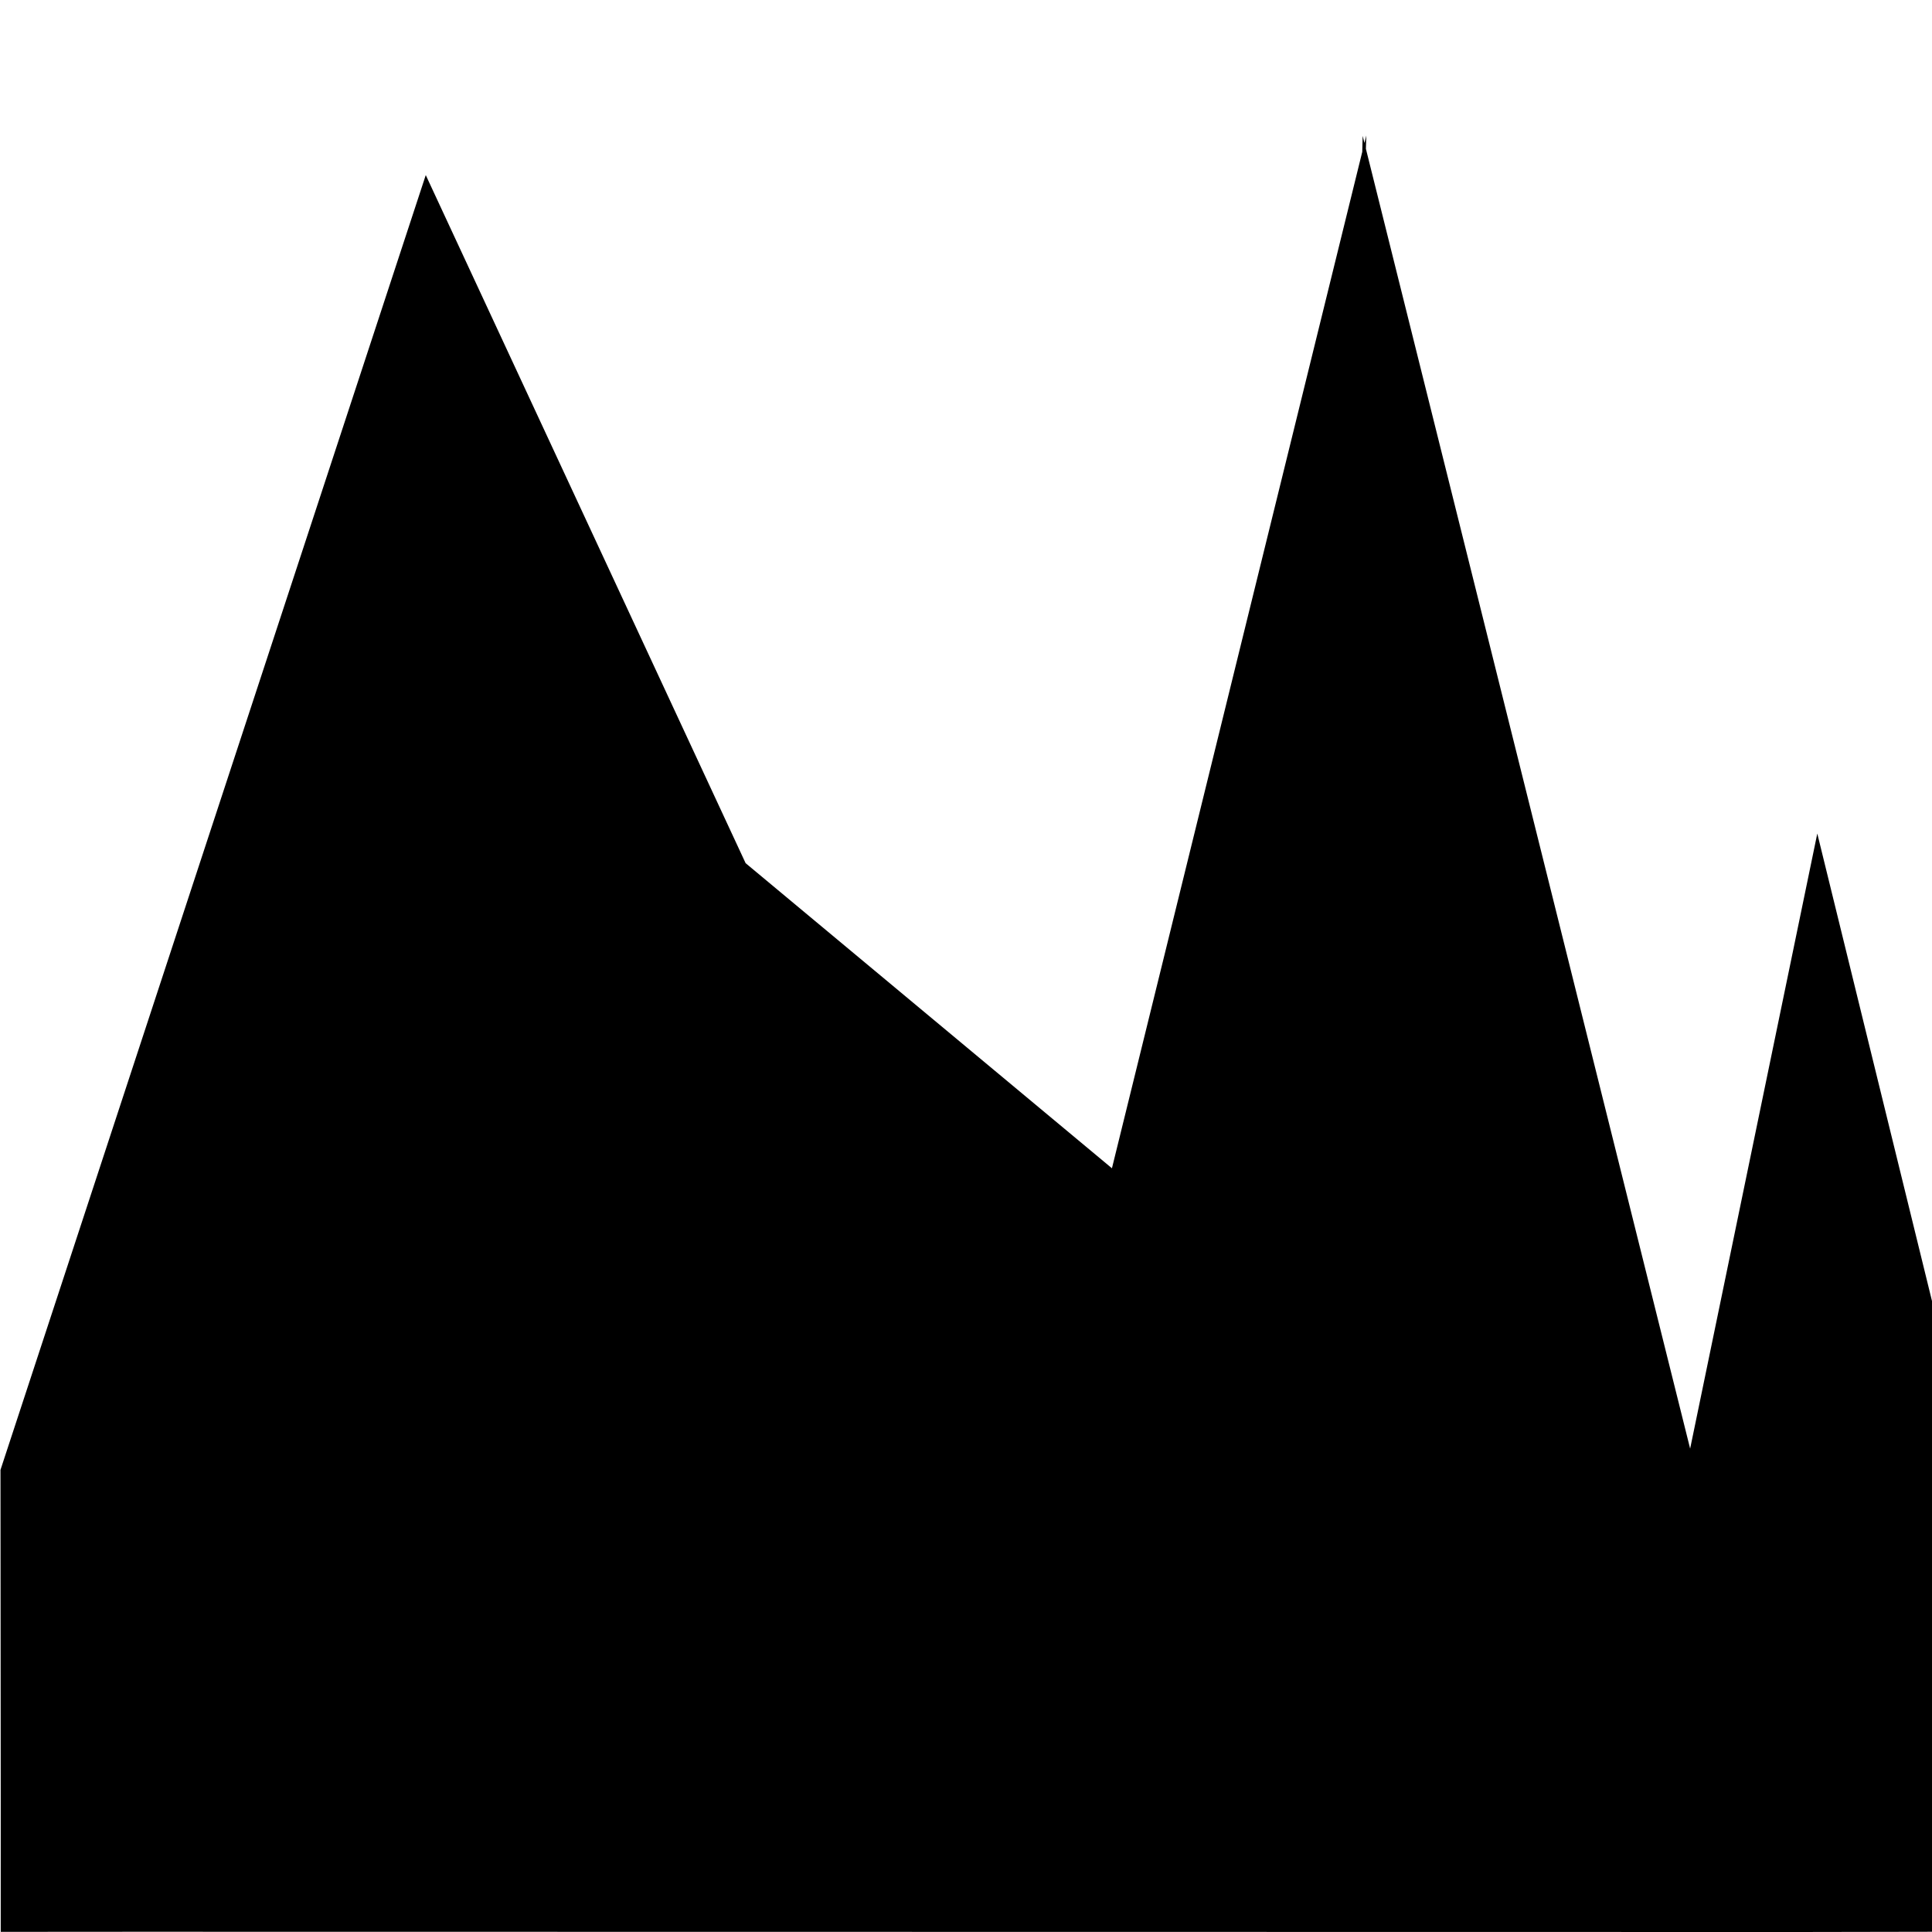
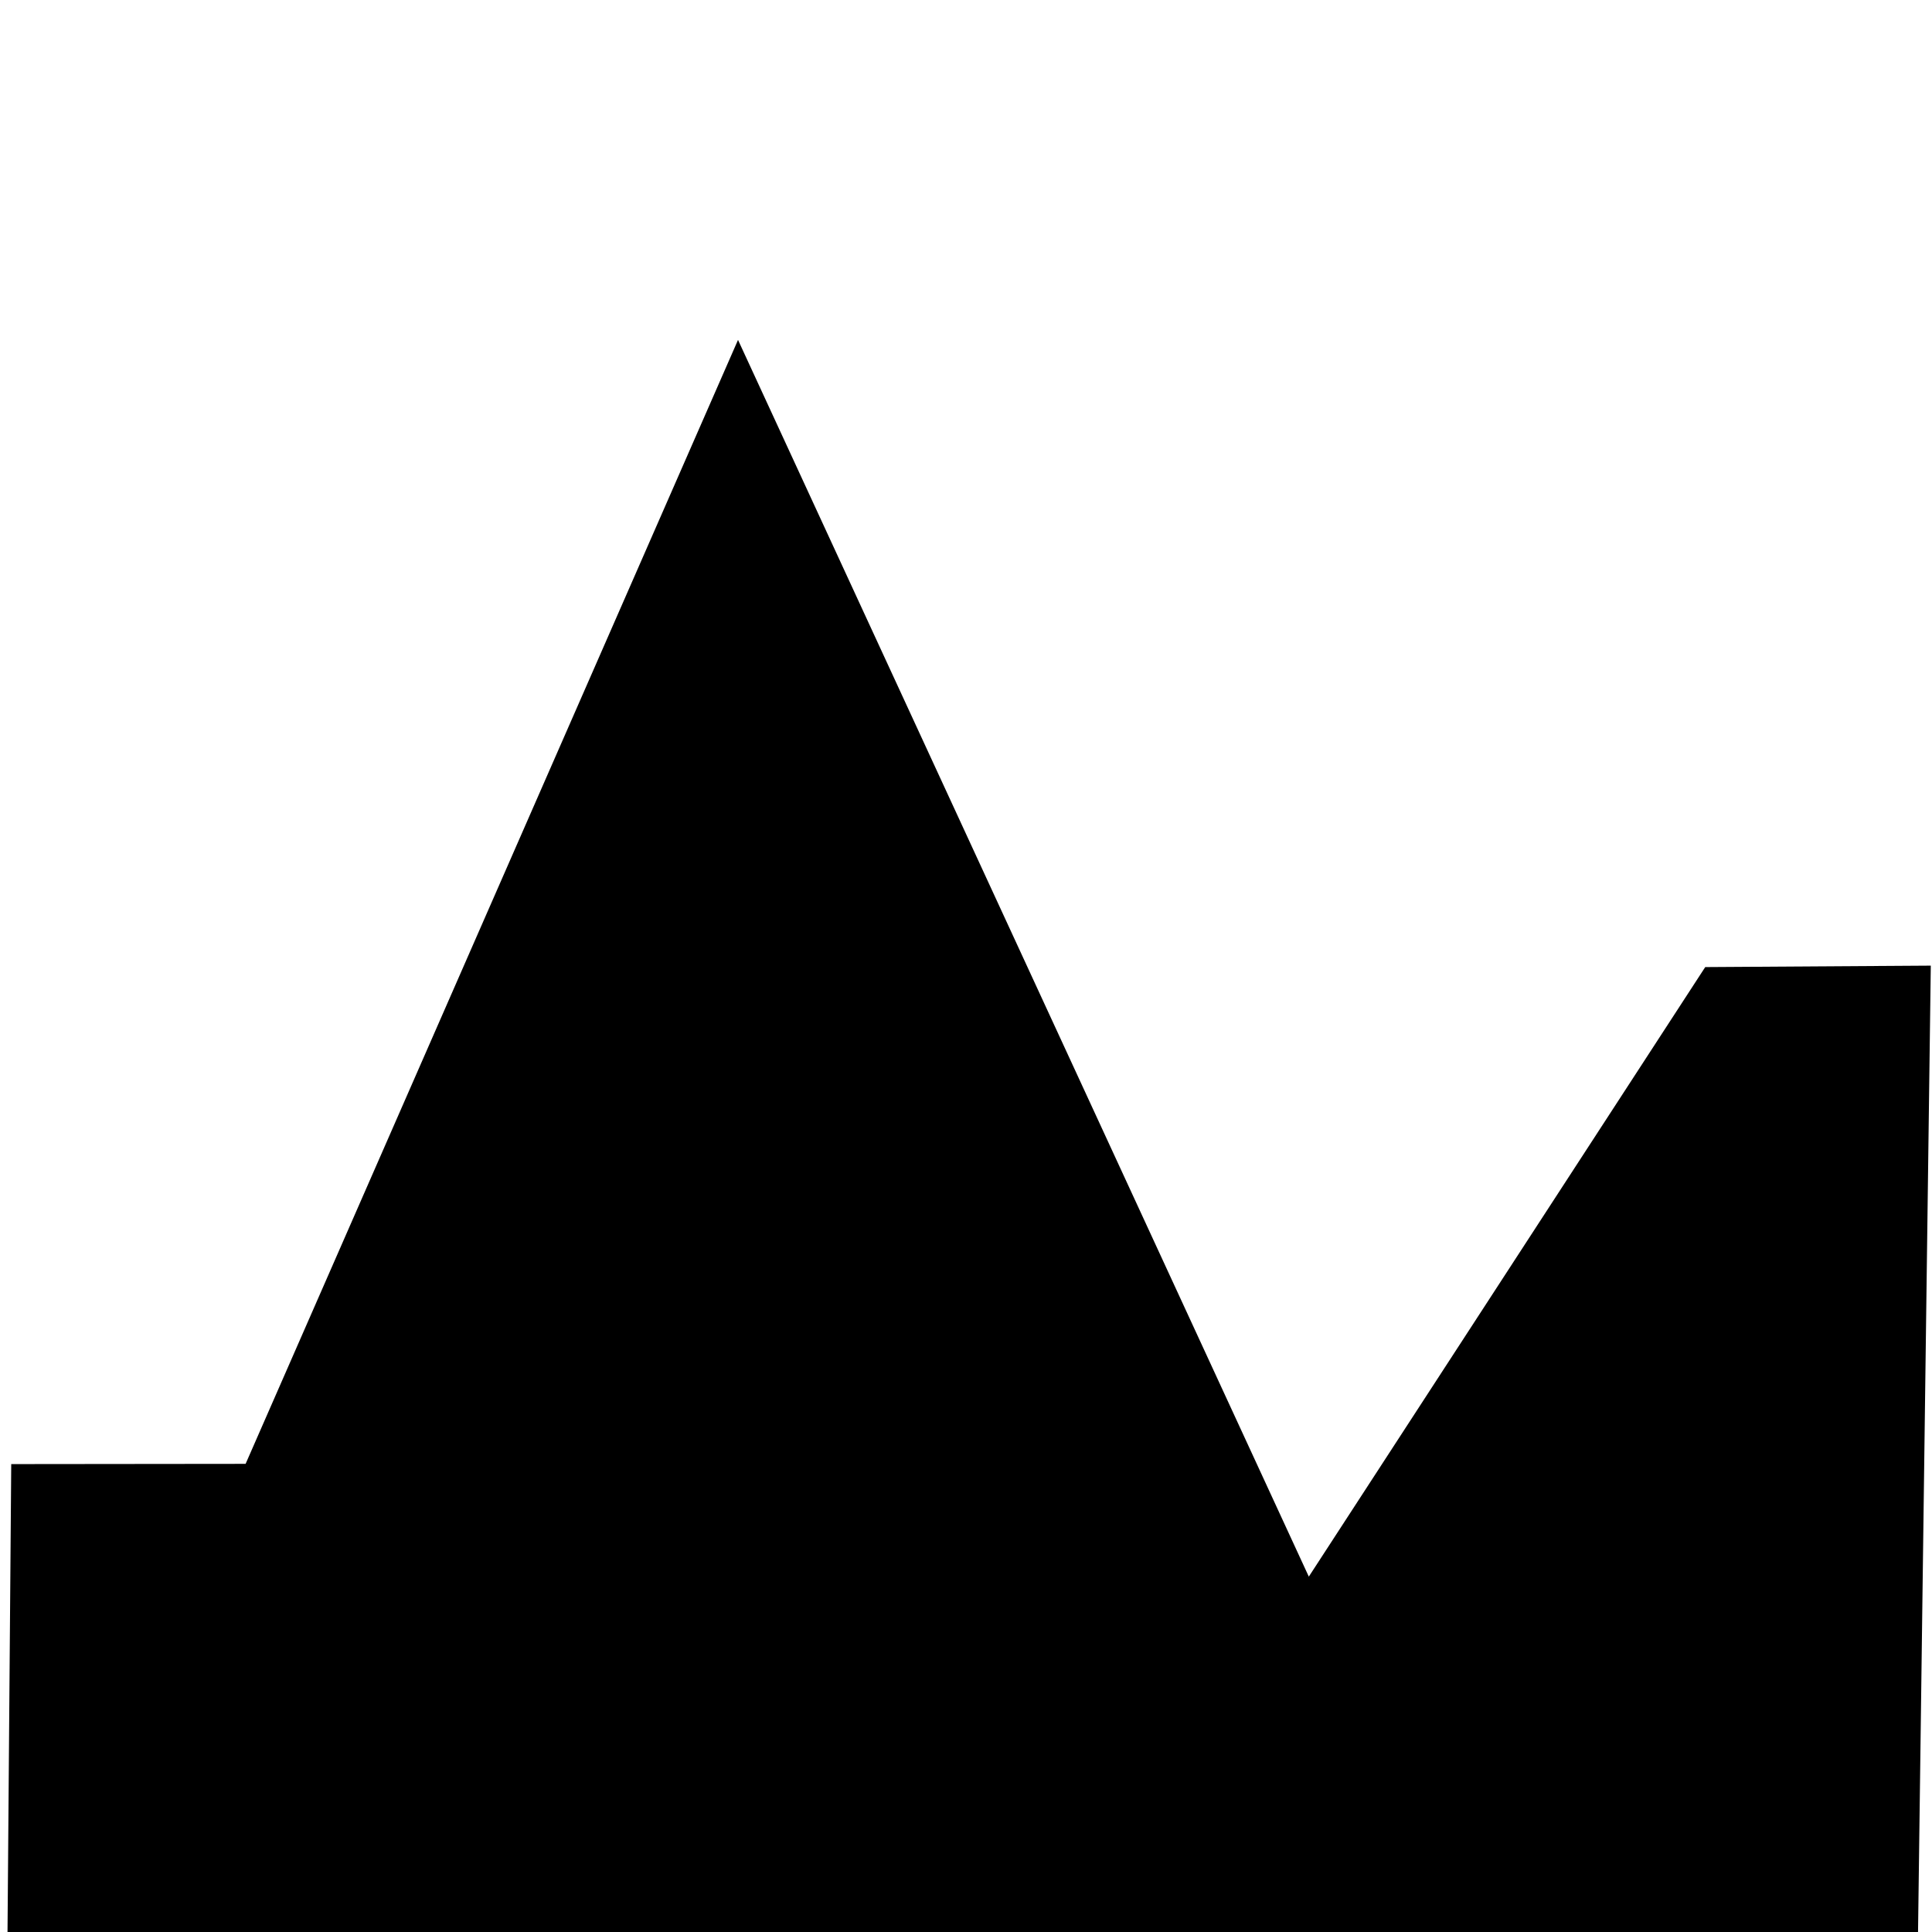
<svg xmlns="http://www.w3.org/2000/svg" width="16.0px" height="16.0px" viewBox="0 0 16.0 16.0" version="1.1" id="SVGRoot">
  <defs id="defs1326" />
  <g id="layer1">
-     <path style="fill:#000000;fill-opacity:1;stroke:none;stroke-width:0.155;stroke-dasharray:none;stroke-opacity:1" d="M 0.004,12.173 3.526,1.45 8.71,12.602 2.518,13.757 4.44,3.553 l 1.199,3.149 6.541,5.448 -4.39,-2.44 1.41,-10e-7 2.115,-8.588 -0.296,10.256 0.266,-10.253 2.712,10.872 1.053,-5.094 0.952,3.88 0.002,-0.003 v 4.086 l 0.002,1.132 -1.111,0.002 -13.766,-0.002 -1.123,7.86e-4 4.7e-5,-1.079 z" id="path429" />
+     <path style="opacity:1;fill:#000000;fill-opacity:1;stroke:none;stroke-width:1.395;stroke-dasharray:none;stroke-opacity:1" d="m 0.093,12.125 1.941,-0.002 4.078,-9.308 4.727,10.242 3.283,-5.048 1.868,-0.012 -0.106,8.032 -15.822,0.001 z" id="path998" />
  </g>
</svg>
